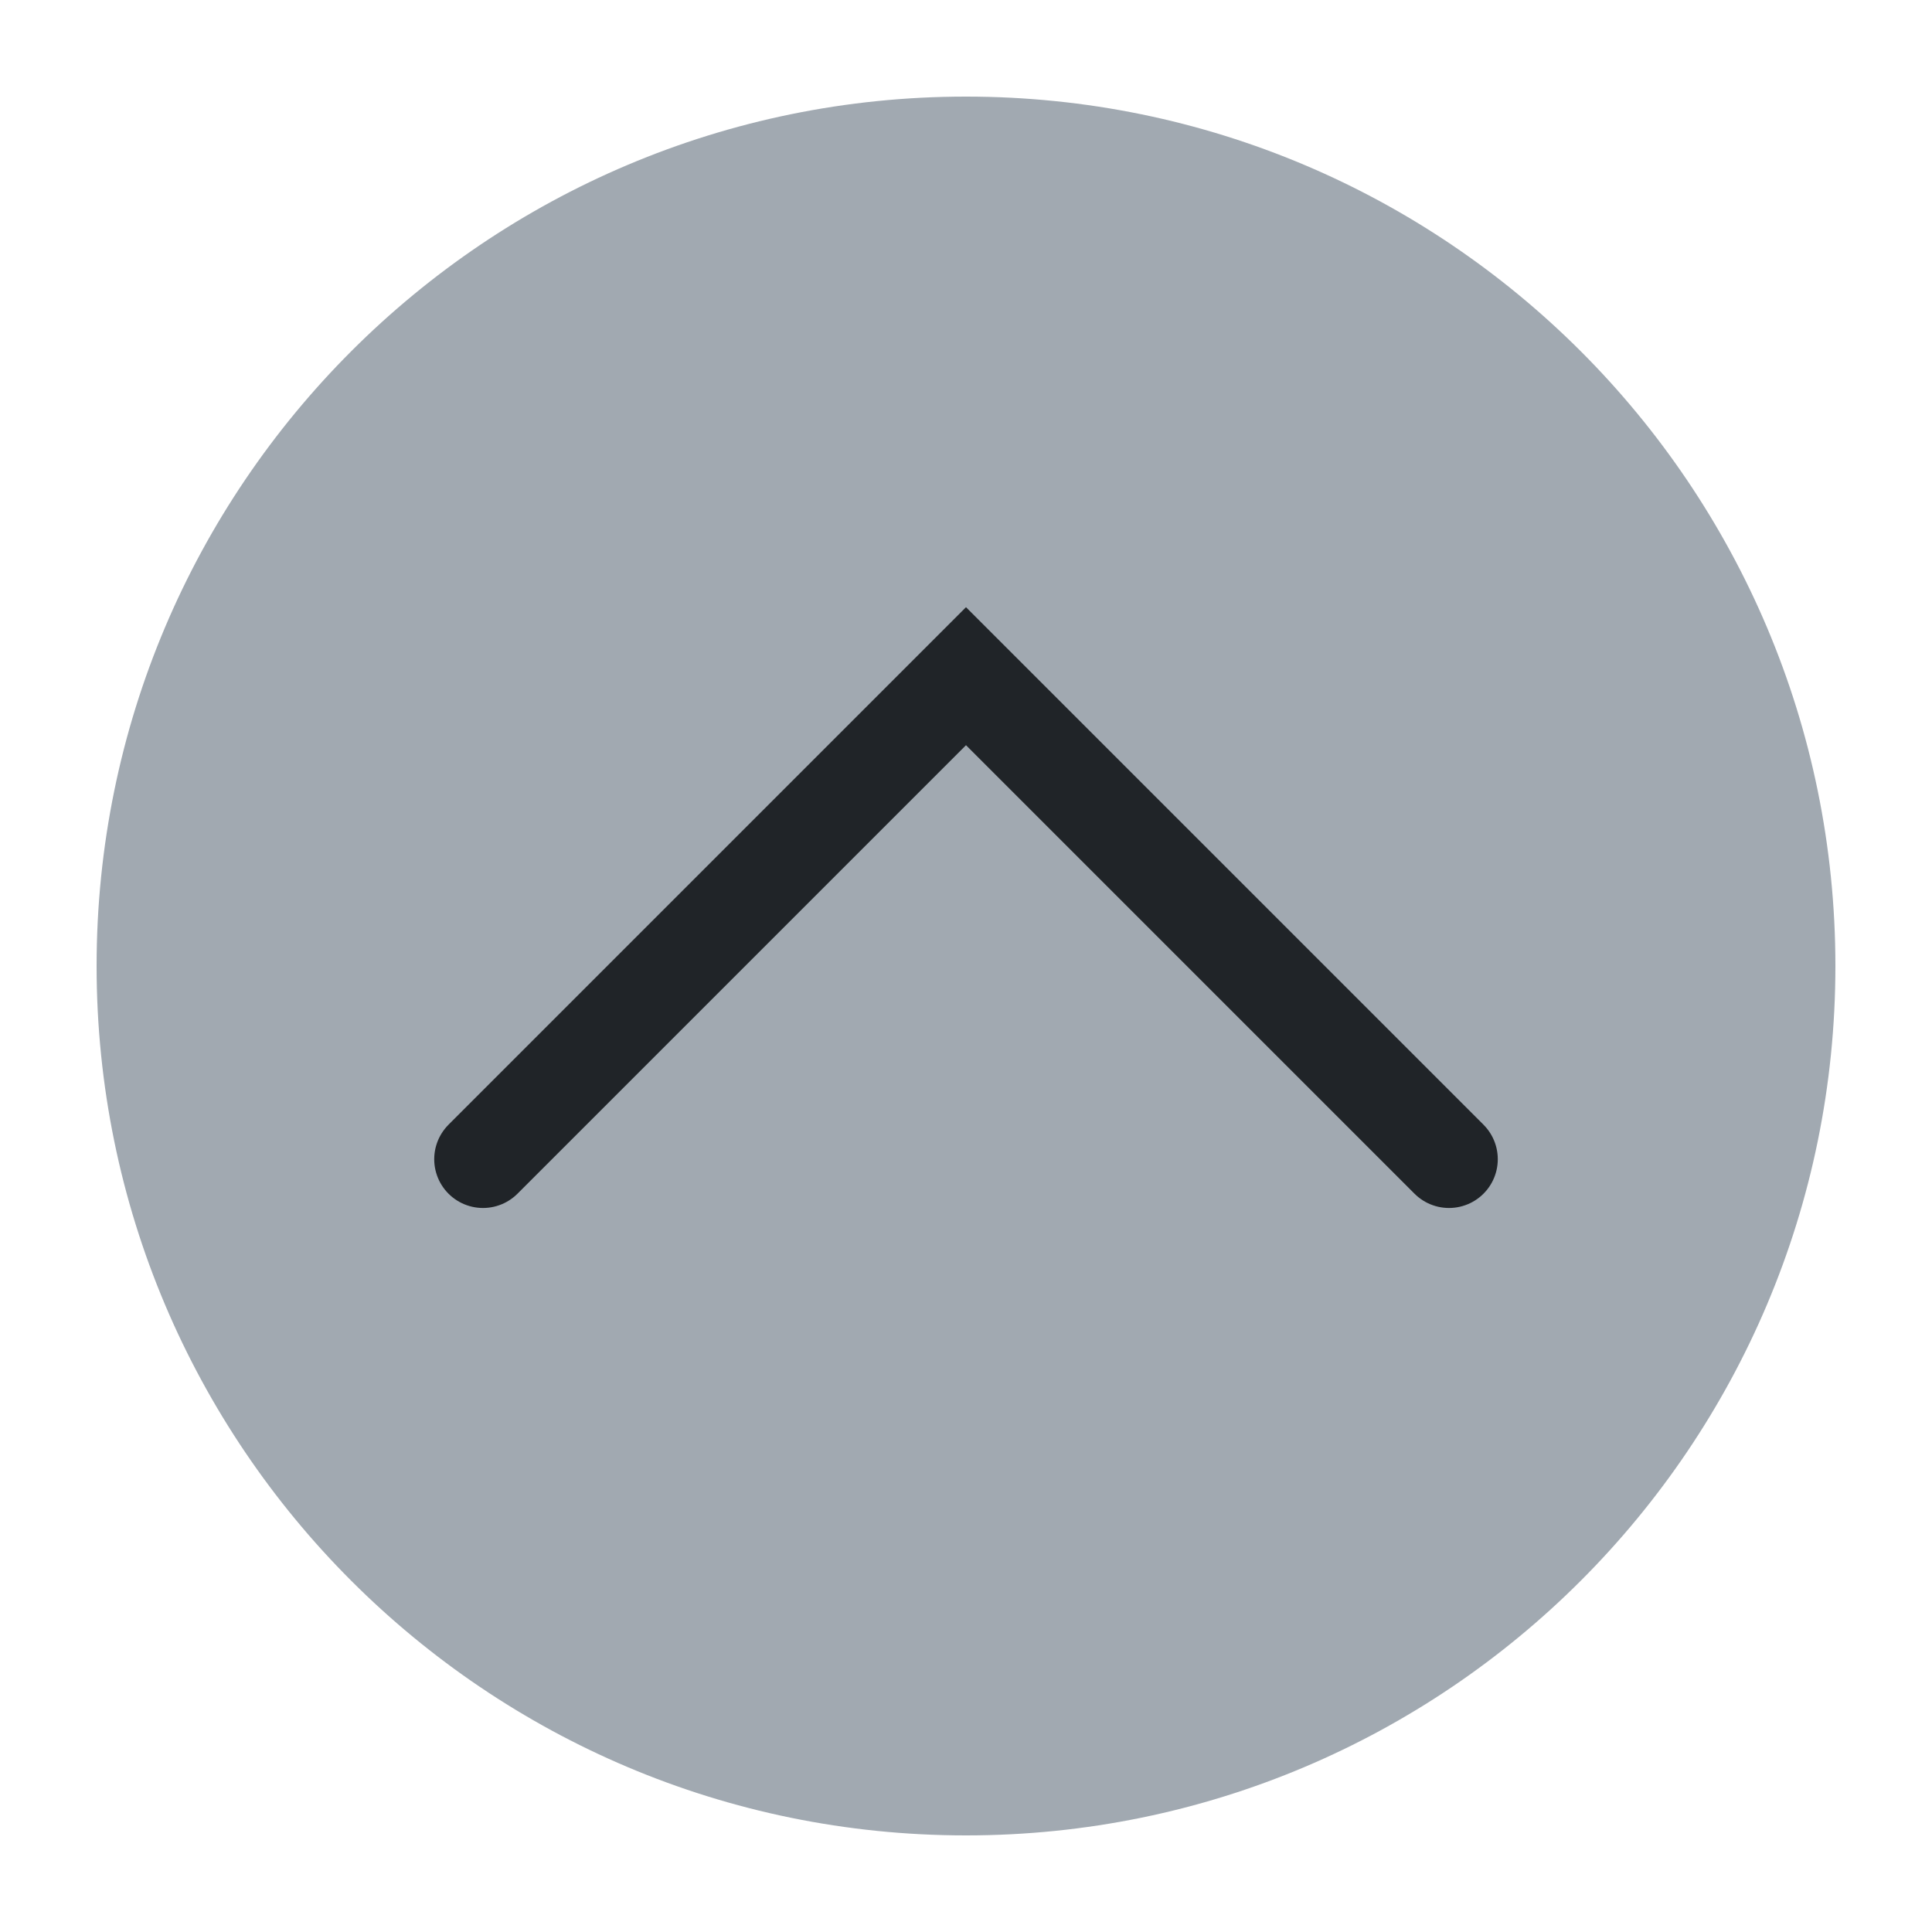
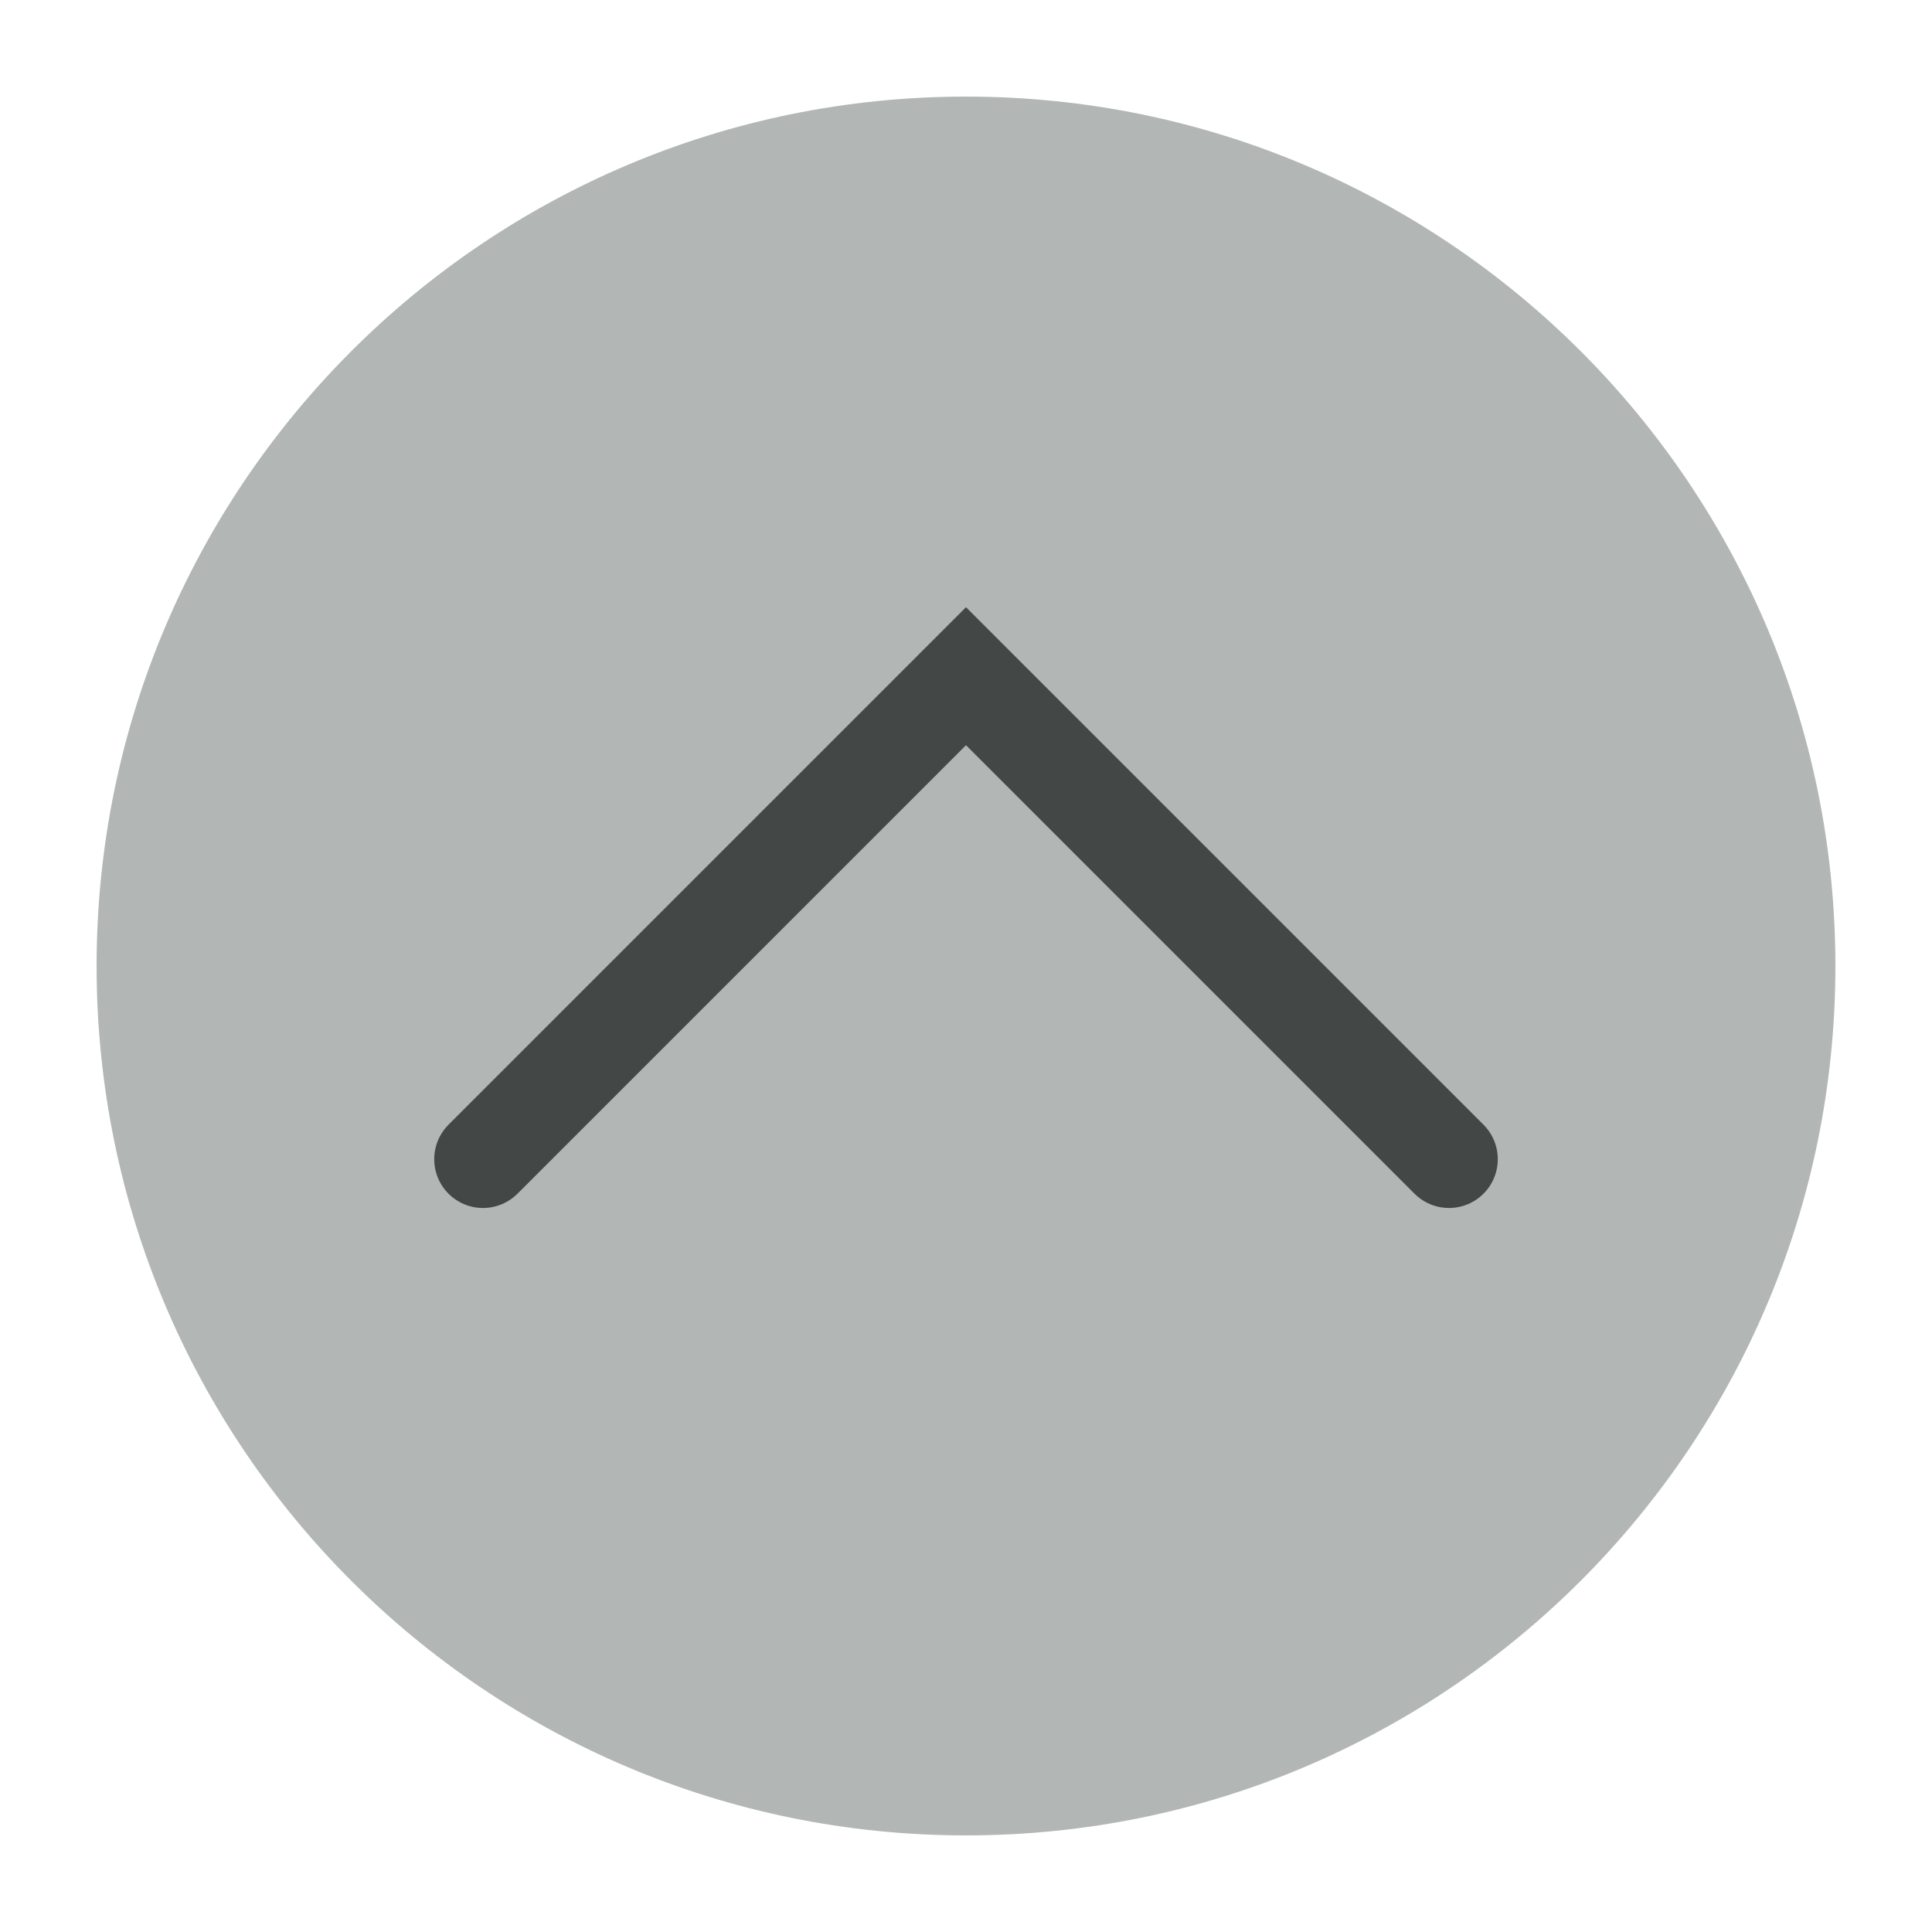
<svg xmlns="http://www.w3.org/2000/svg" viewBox="0 0 50 50" version="1.2" baseProfile="tiny">
  <defs>
</defs>
  <g fill="none" stroke="black" stroke-width="1" fill-rule="evenodd" stroke-linecap="square" stroke-linejoin="bevel">
    <g fill="none" stroke="#000000" stroke-opacity="1" stroke-width="1" stroke-linecap="square" stroke-linejoin="bevel" transform="matrix(1,0,0,1,0,0)" font-family="Noto Sans" font-size="10" font-weight="400" font-style="normal">
</g>
-     <g fill="#a1a9b1" fill-opacity="1" stroke="none" transform="matrix(2.5,0,0,2.5,2.5,2.5)" font-family="Noto Sans" font-size="10" font-weight="400" font-style="normal">
+     <g fill="#b2b6b5" fill-opacity="1" stroke="none" transform="matrix(2.5,0,0,2.5,2.5,2.5)" font-family="Noto Sans" font-size="10" font-weight="400" font-style="normal">
      <circle cx="9" cy="9" r="9" />
    </g>
-     <g fill="none" stroke="#202428" stroke-opacity="1" stroke-width="1.01" stroke-linecap="round" stroke-linejoin="miter" stroke-miterlimit="2" transform="matrix(2.5,0,0,2.5,2.5,2.5)" font-family="Noto Sans" font-size="10" font-weight="400" font-style="normal">
+     <g fill="none" stroke="#434847" stroke-opacity="1" stroke-width="1.01" stroke-linecap="round" stroke-linejoin="miter" stroke-miterlimit="2" transform="matrix(2.5,0,0,2.5,2.5,2.5)" font-family="Noto Sans" font-size="10" font-weight="400" font-style="normal">
      <polyline fill="none" vector-effect="none" points="4,11 9,6 14,11 " />
    </g>
    <g fill="none" stroke="#000000" stroke-opacity="1" stroke-width="1" stroke-linecap="square" stroke-linejoin="bevel" transform="matrix(1,0,0,1,0,0)" font-family="Noto Sans" font-size="10" font-weight="400" font-style="normal">
</g>
  </g>
</svg>
